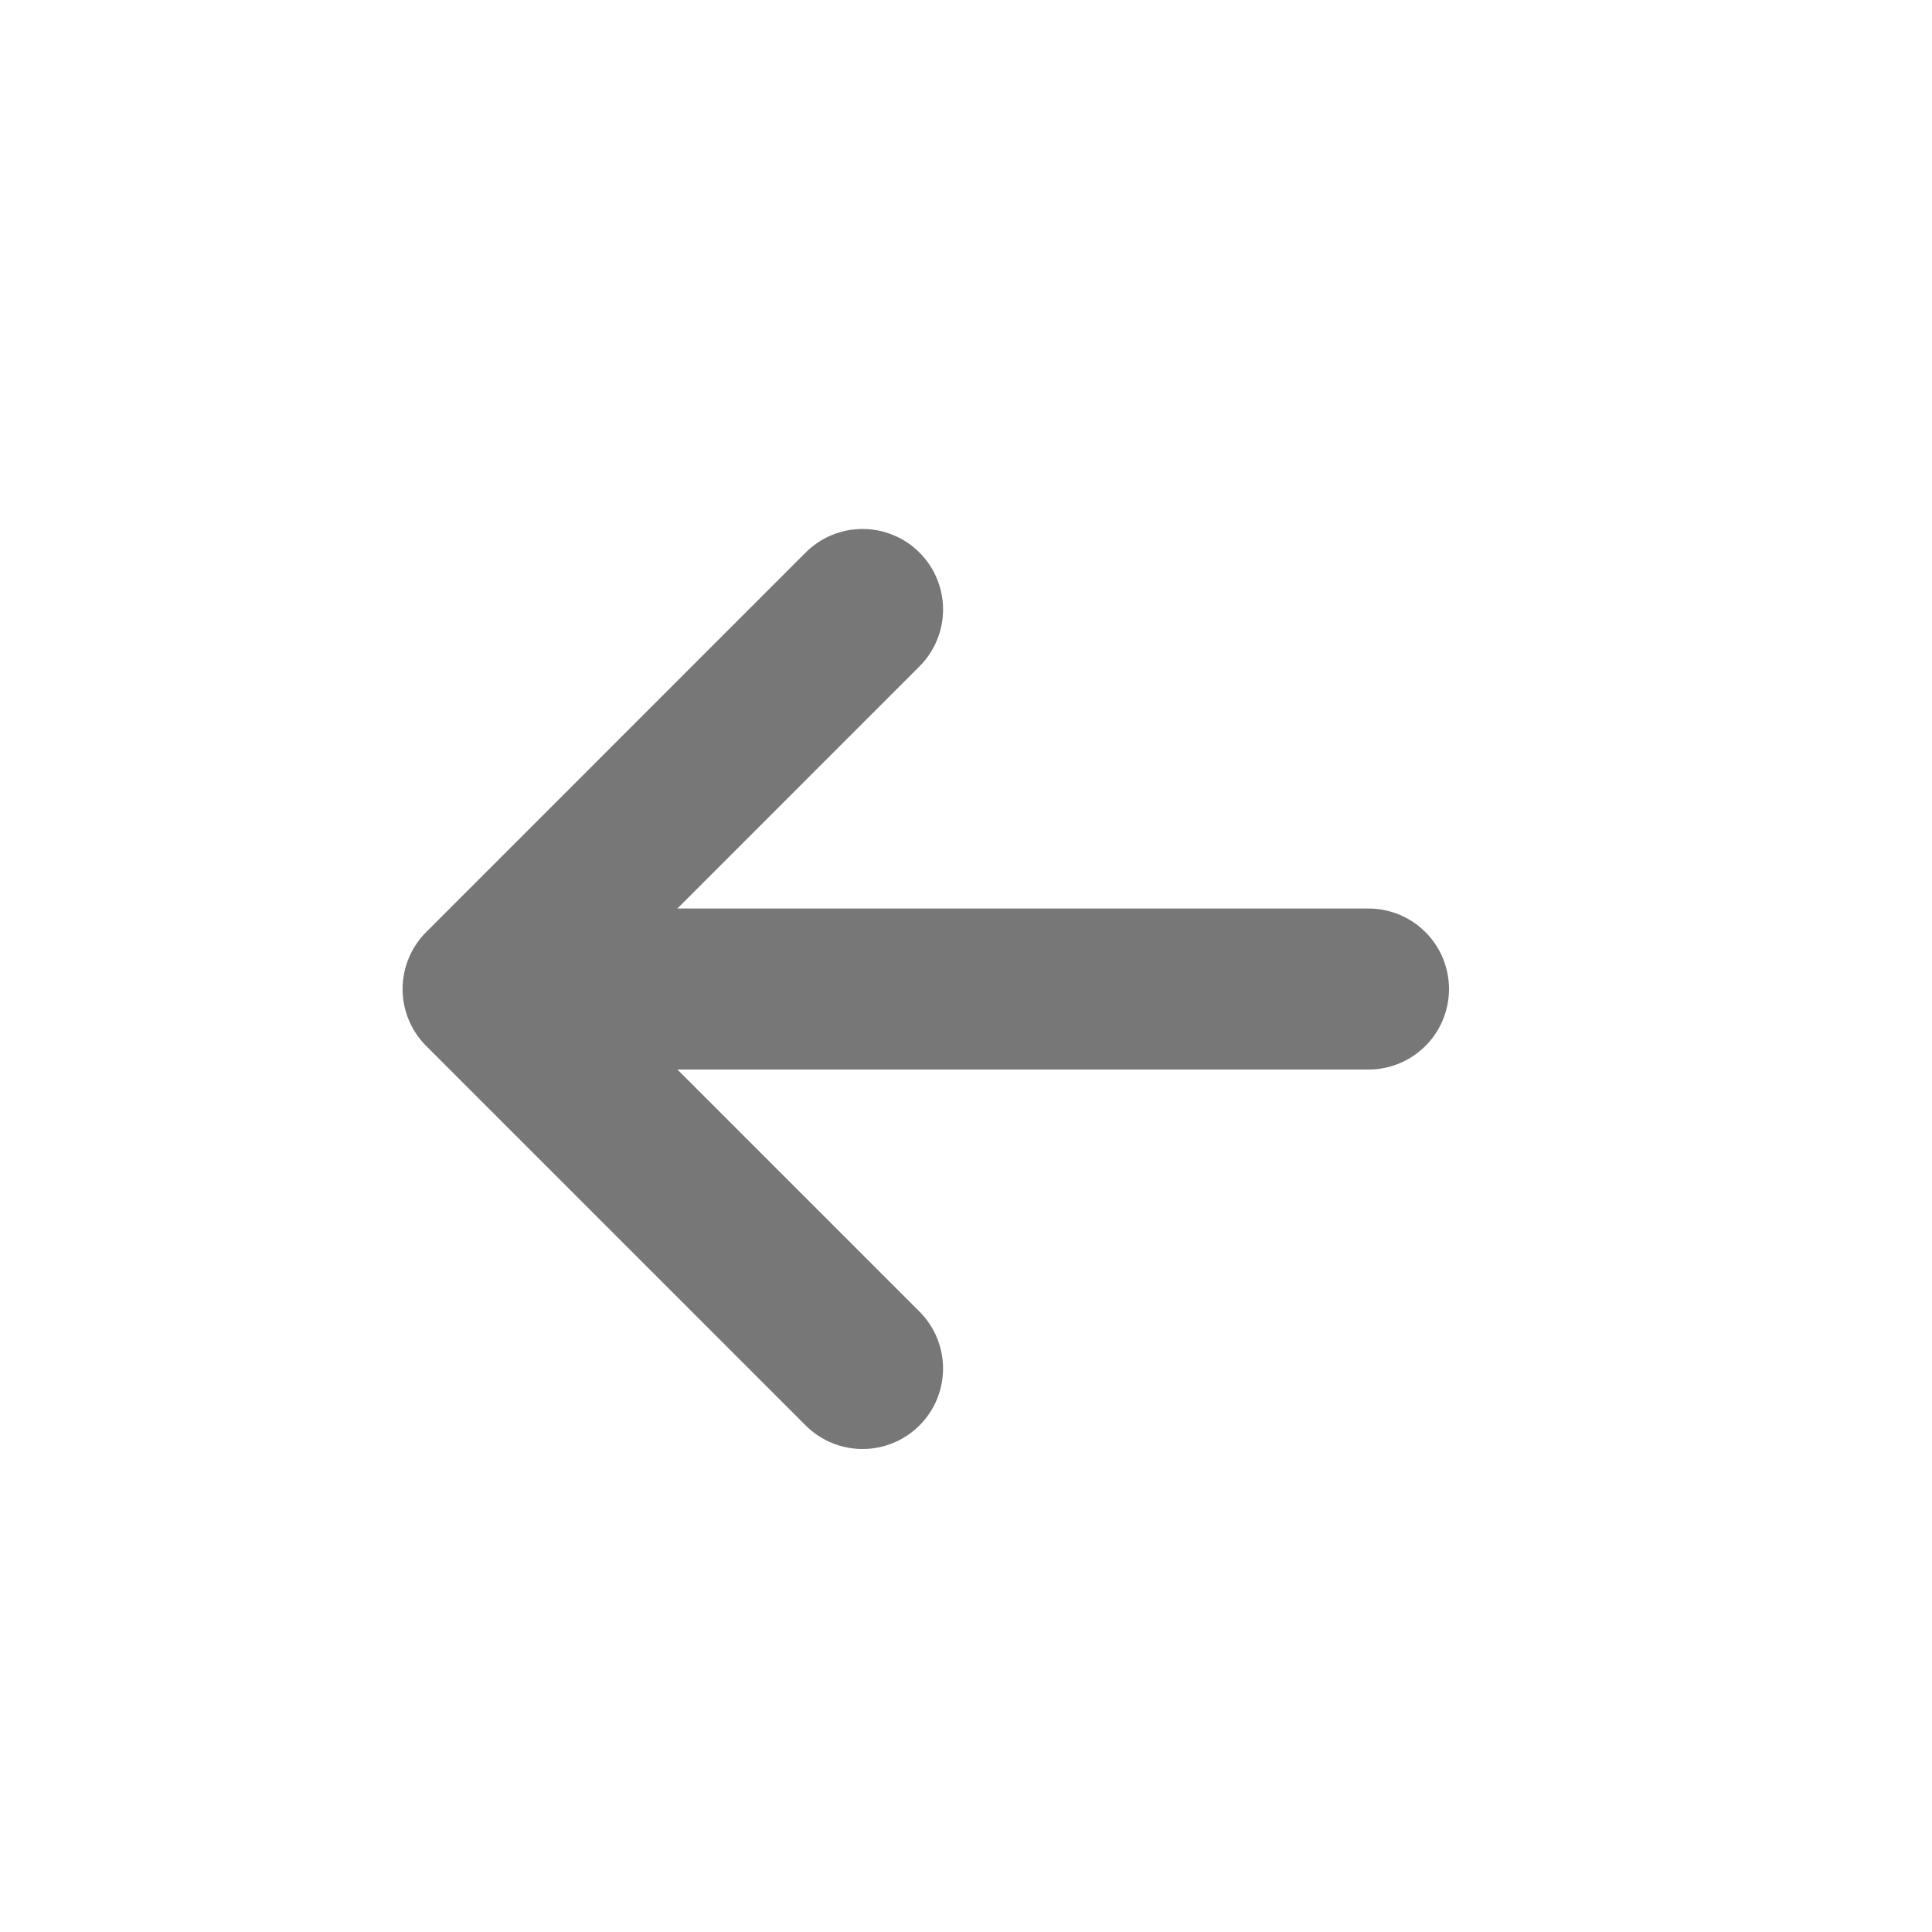
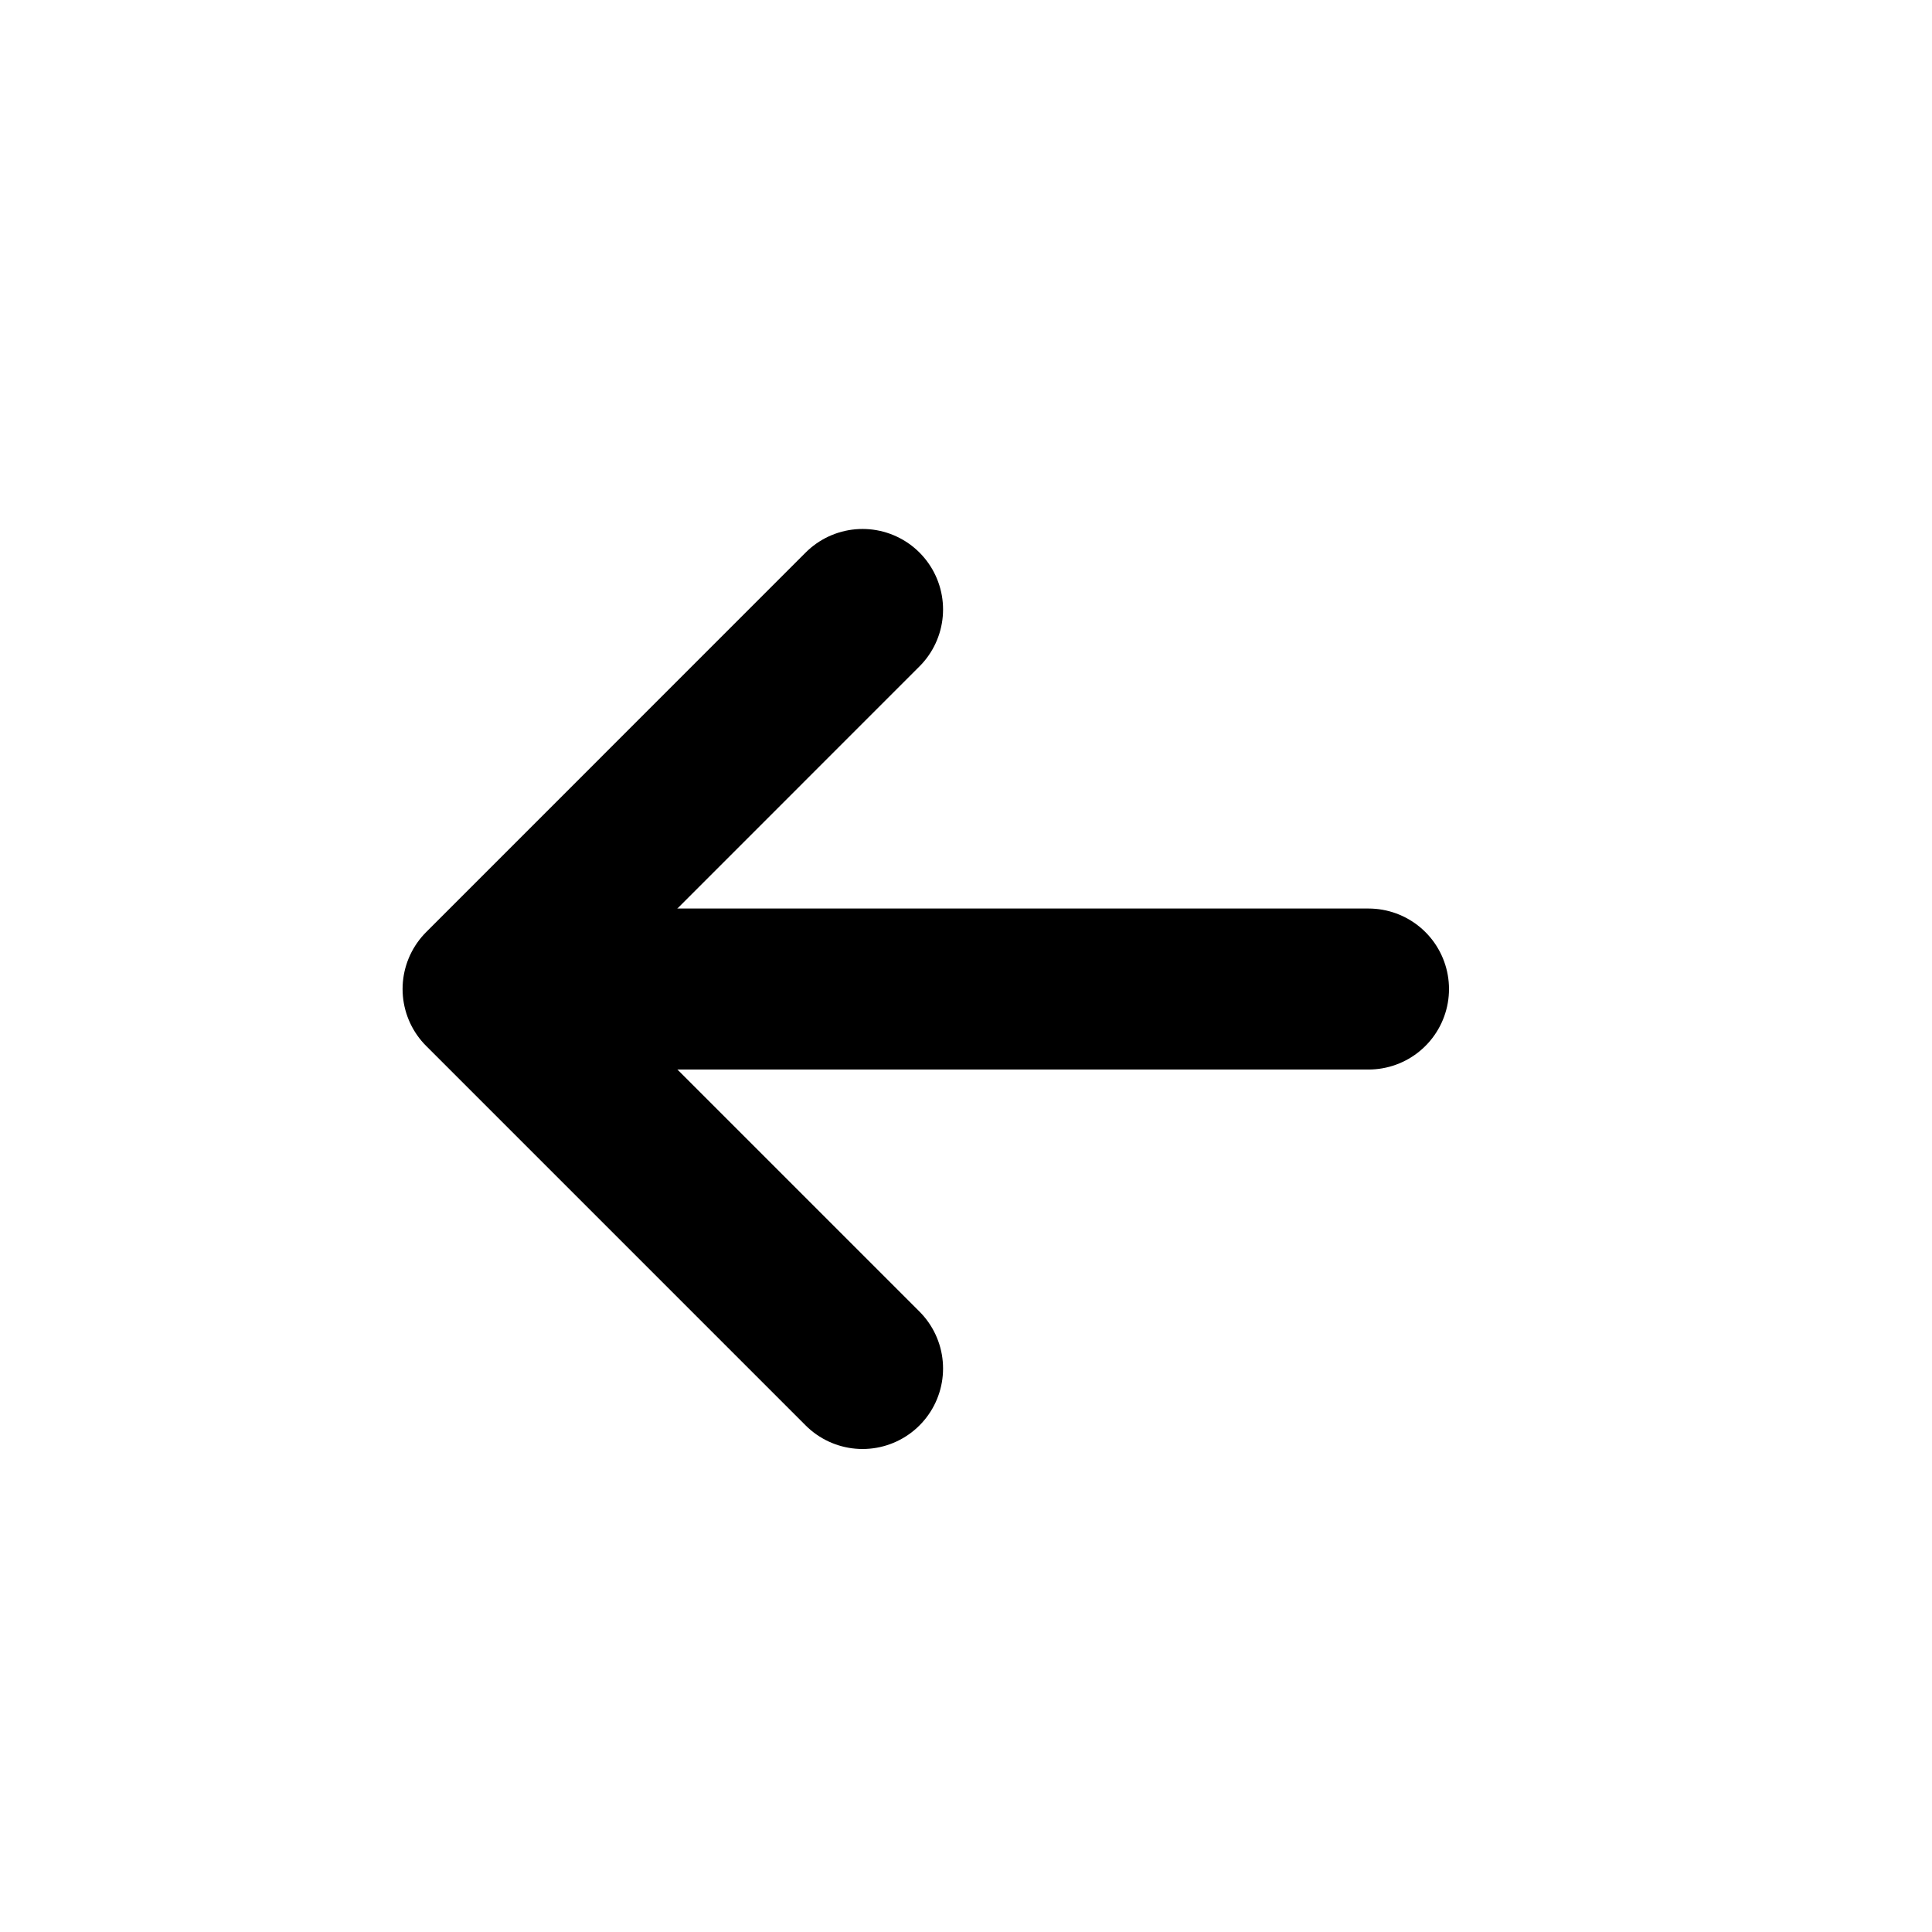
<svg xmlns="http://www.w3.org/2000/svg" width="24" height="24" viewBox="0 0 24 24" fill="none">
-   <path d="M17 12.286L7.571 12.286" stroke="#777777" stroke-width="2" stroke-linecap="round" stroke-linejoin="round" />
-   <path d="M10.715 7.571L6.001 12.286L10.715 17" stroke="#777777" stroke-width="2" stroke-linecap="round" stroke-linejoin="round" />
+   <path d="M17 12.286L7.571 12.286" stroke="currentColor" stroke-width="2" stroke-linecap="round" stroke-linejoin="round" />
+   <path d="M10.715 7.571L6.001 12.286L10.715 17" stroke="currentColor" stroke-width="2" stroke-linecap="round" stroke-linejoin="round" />
</svg>
